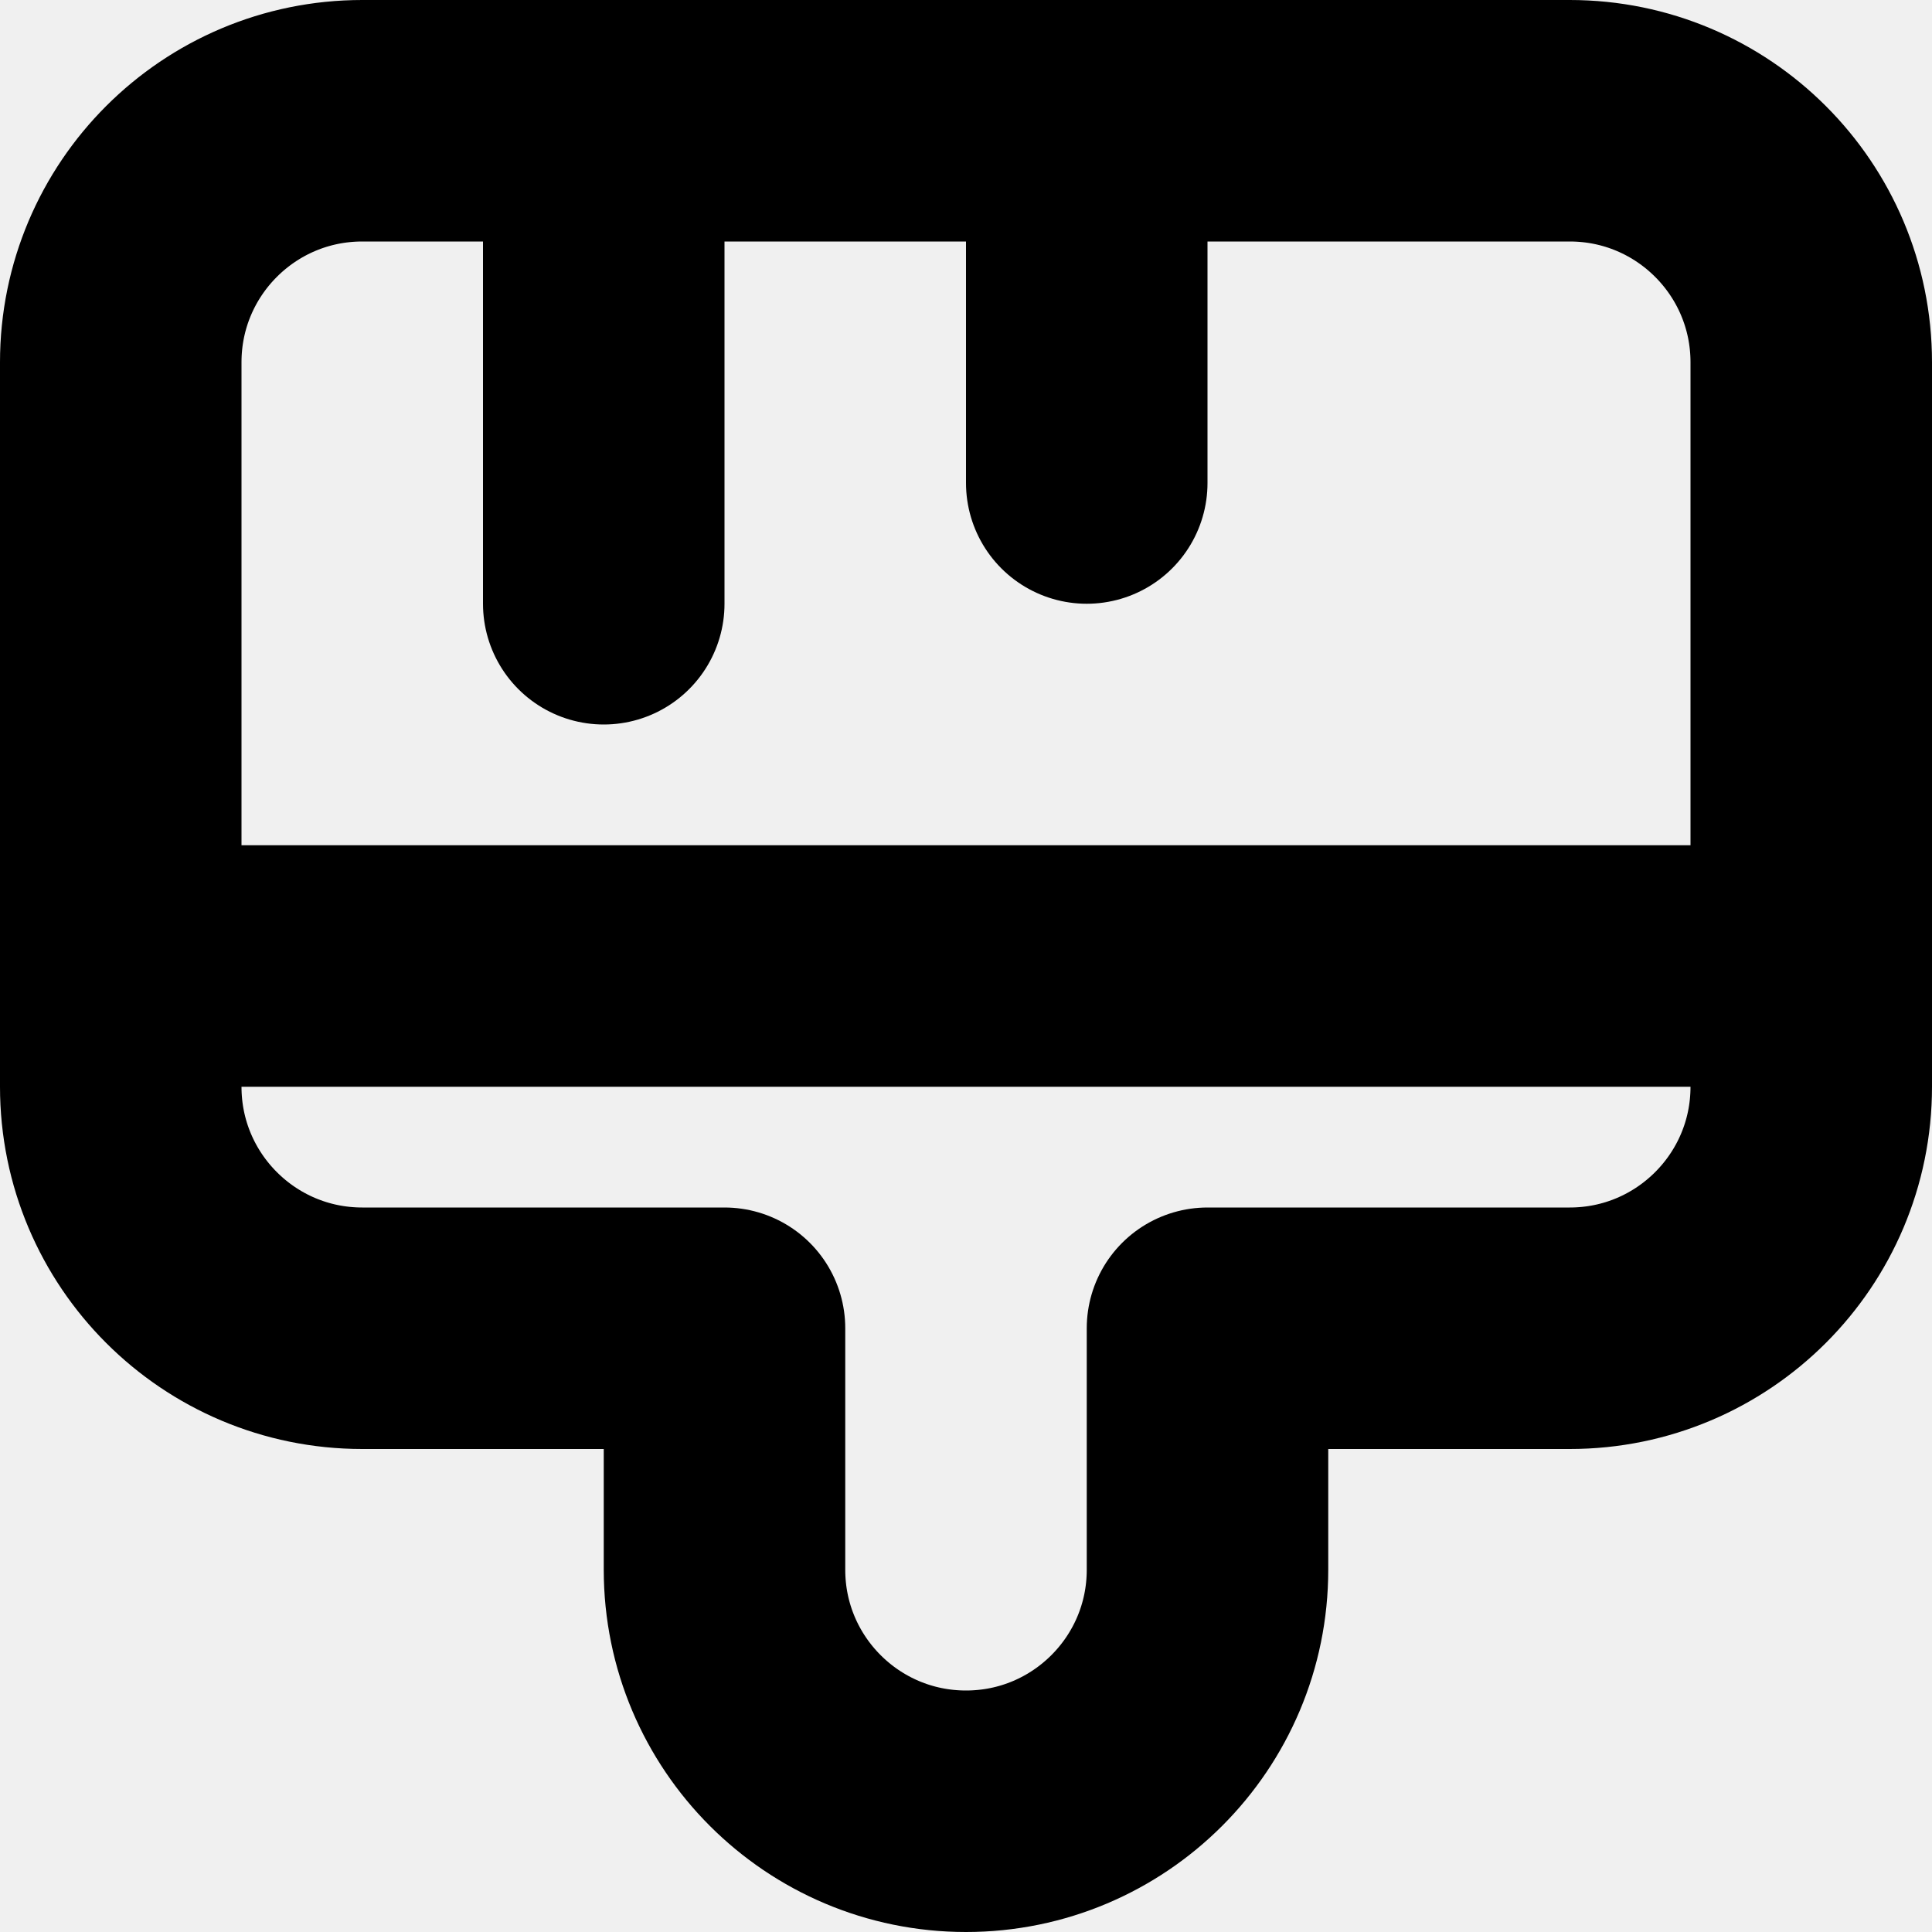
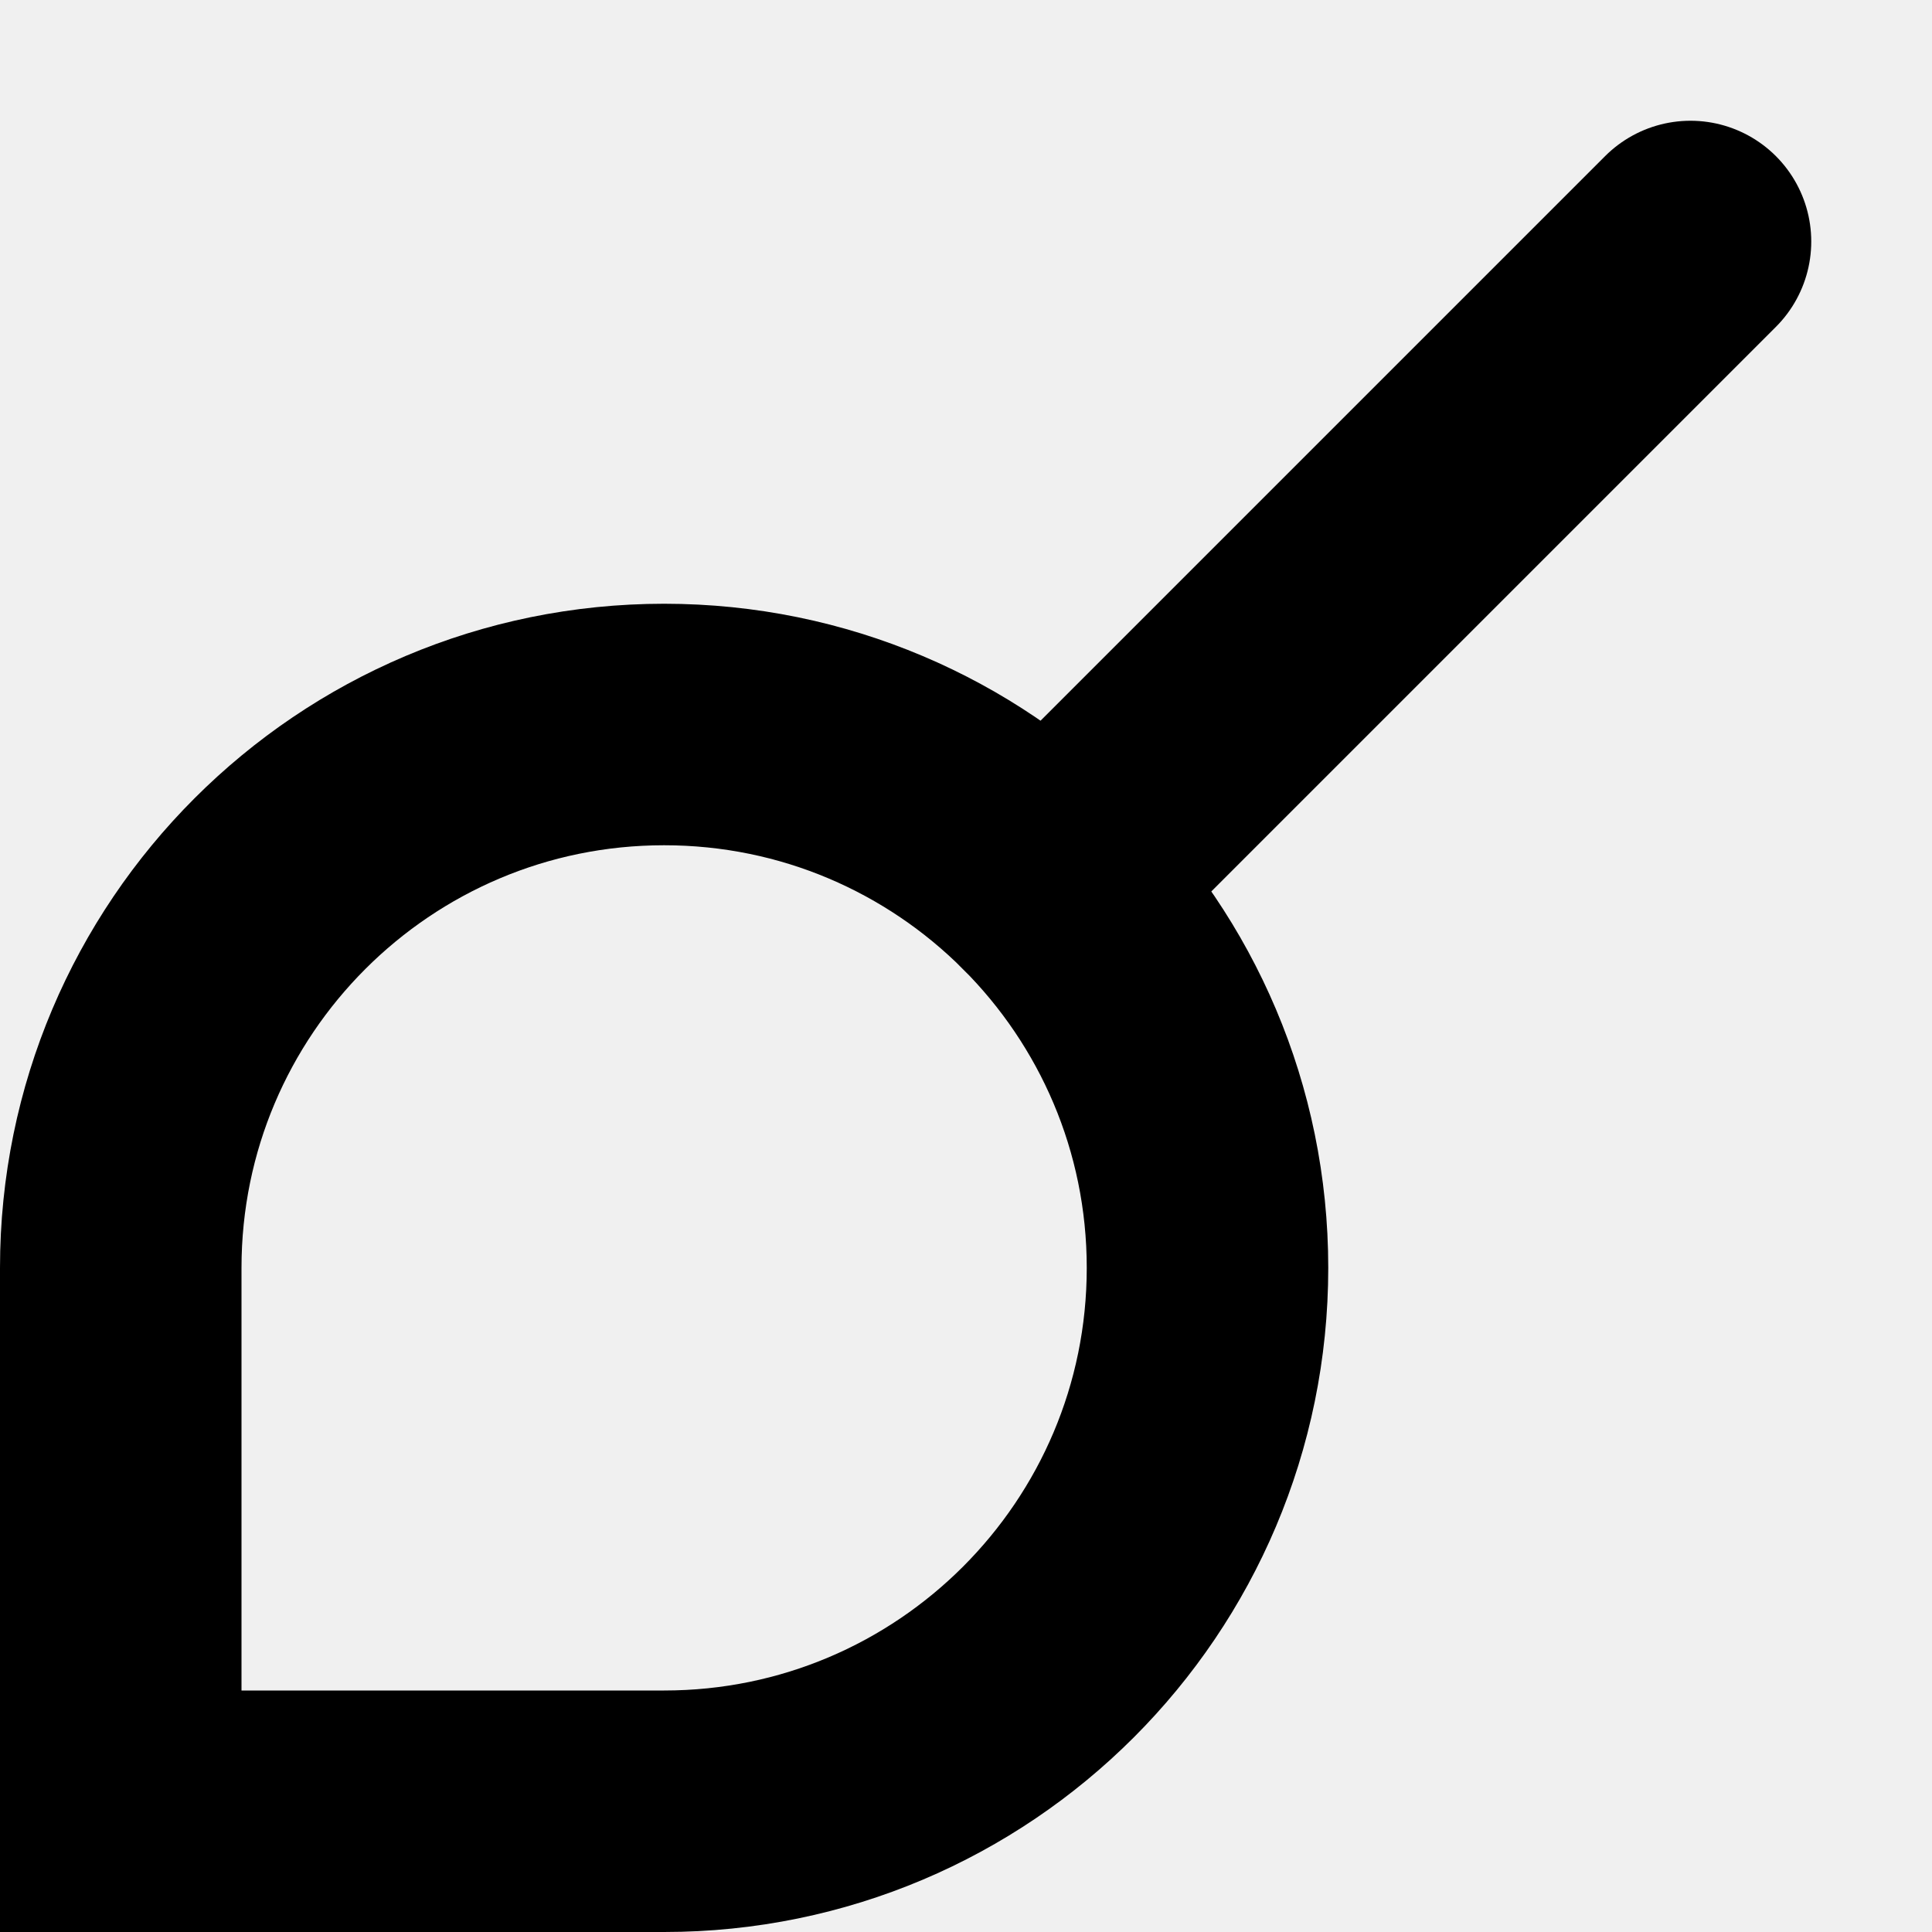
- <svg xmlns="http://www.w3.org/2000/svg" xmlns:ns1="https://www.gtk.org/grappa" ns1:rendering="symbolic" ns1:version="1" ns1:state-names="outline filled empty" ns1:state="0" id="svg1" width="16" height="16">
-   <defs id="defs1">
-     <mask id="mask-powermask-path-effect4" maskUnits="userSpaceOnUse">
-       <path id="mask-powermask-path-effect4_box" style="fill:#ffffff;fill-opacity:1" d="M -1 -1 L 17 -1 L 17 9 L -1 9 Z">
-       </path>
-       <path id="path4" style="fill:none;fill-rule:nonzero;stroke:#000000;stroke-width:2;stroke-linecap:round;stroke-linejoin:round;stroke-miterlimit:4;stroke-opacity:1" d="M 9 -1.703 L 9 4 M 5 -1.703 L 5 5">
-       </path>
-     </mask>
-   </defs>
-   <path id="brush" style="" fill="none" fill-rule="nonzero" stroke="url(#gpa:foreground) rgb(0,0,0)" stroke-opacity="1" stroke-width="2" stroke-linecap="round" stroke-linejoin="round" stroke-miterlimit="4" d="M 9 1 L 9 4 M 5 1 L 5 5 M 1 8 L 1 3 A 2 2 0 0 1 3 1 L 13 1 A 2 2 0 0 1 15 3 L 15 8 M 1 8 L 1 9 A 2 2 0 0 0 3 11 L 6 11 L 6 13 A 2 2 0 0 0 8 15 A 2 2 0 0 0 10 13 L 10 11 L 13 11 A 2 2 0 0 0 15 9 L 15 8 Z" ns1:stroke-minwidth="25%" ns1:stroke-maxwidth="150%" ns1:states="outline">
-   </path>
-   <path id="fill handle" visibility="hidden" fill="url(#gpa:foreground) rgb(0,0,0)" fill-opacity="1" fill-rule="nonzero" stroke="url(#gpa:foreground) rgb(0,0,0)" stroke-opacity="1" stroke-width="2" stroke-linecap="butt" stroke-linejoin="miter" stroke-miterlimit="4" d="M 1 8 L 1 9 C 1 10.105, 1.895 11, 3 11 L 6 11 L 6 13 C 6 14.105, 6.895 15, 8 15 C 9.105 15, 10 14.105, 10 13 L 10 11 L 13 11 C 14.105 11, 15 10.105, 15 9 L 15 8 Z" ns1:stroke-minwidth="25%" ns1:stroke-maxwidth="150%" ns1:states="filled">
-   </path>
-   <path id="fill brush-5" visibility="hidden" opacity="0.5" mask="url(#mask-powermask-path-effect4)" fill="url(#gpa:foreground) rgb(0,0,0)" fill-opacity="1" fill-rule="nonzero" stroke="url(#gpa:foreground) rgb(0,0,0)" stroke-opacity="1" stroke-width="2" stroke-linecap="butt" stroke-linejoin="miter" stroke-miterlimit="4" d="M 1 8 L 1 3 C 1 1.895, 1.895 1, 3 1 L 13 1 C 14.105 1, 15 1.895, 15 3 L 15 8" ns1:stroke-minwidth="25%" ns1:stroke-maxwidth="150%" ns1:states="filled">
-   </path>
+ <svg xmlns="http://www.w3.org/2000/svg" xmlns:ns1="https://www.gtk.org/grappa" ns1:rendering="symbolic" width="16" height="16" ns1:version="1" ns1:state="0" ns1:state-names="outline empty">
+   <defs id="defs1" fill="url(&quot;#gpa:foreground&quot;) rgb(0,0,0)" stroke="none" class="foreground foreground-fill" ns1:states="none" ns1:animation-repeat="0" ns1:animation-segment="0" ns1:fill="foreground">
+     </defs>
+   <path id="handle" fill="none" stroke="url(&quot;#gpa:foreground&quot;) rgb(0,0,0)" stroke-opacity="1" stroke-width="2" stroke-linecap="round" stroke-linejoin="round" stroke-miterlimit="4" stroke-dasharray="none" d="M 14 2 L 8.682 7.318" class="transparent-fill foreground-stroke" ns1:stroke="foreground" ns1:fill="none" ns1:states="outline" ns1:stroke-minwidth="25%" ns1:stroke-maxwidth="150%">
+     </path>
+   <path id="brush" fill="none" stroke="url(&quot;#gpa:foreground&quot;) rgb(0,0,0)" stroke-opacity="1" stroke-width="2" stroke-linecap="butt" stroke-linejoin="miter" stroke-miterlimit="4" stroke-dasharray="none" d="M 10 10.5 C 10 12.985, 7.985 15, 5.5 15 L 1 15 L 1 10.5 C 1 8.015, 3.015 6, 5.5 6 C 7.985 6, 10 8.015, 10 10.5 Z" class="transparent-fill foreground-stroke" ns1:stroke="foreground" ns1:fill="none" ns1:states="outline" ns1:stroke-minwidth="25%" ns1:stroke-maxwidth="150%">
+     </path>
</svg>
